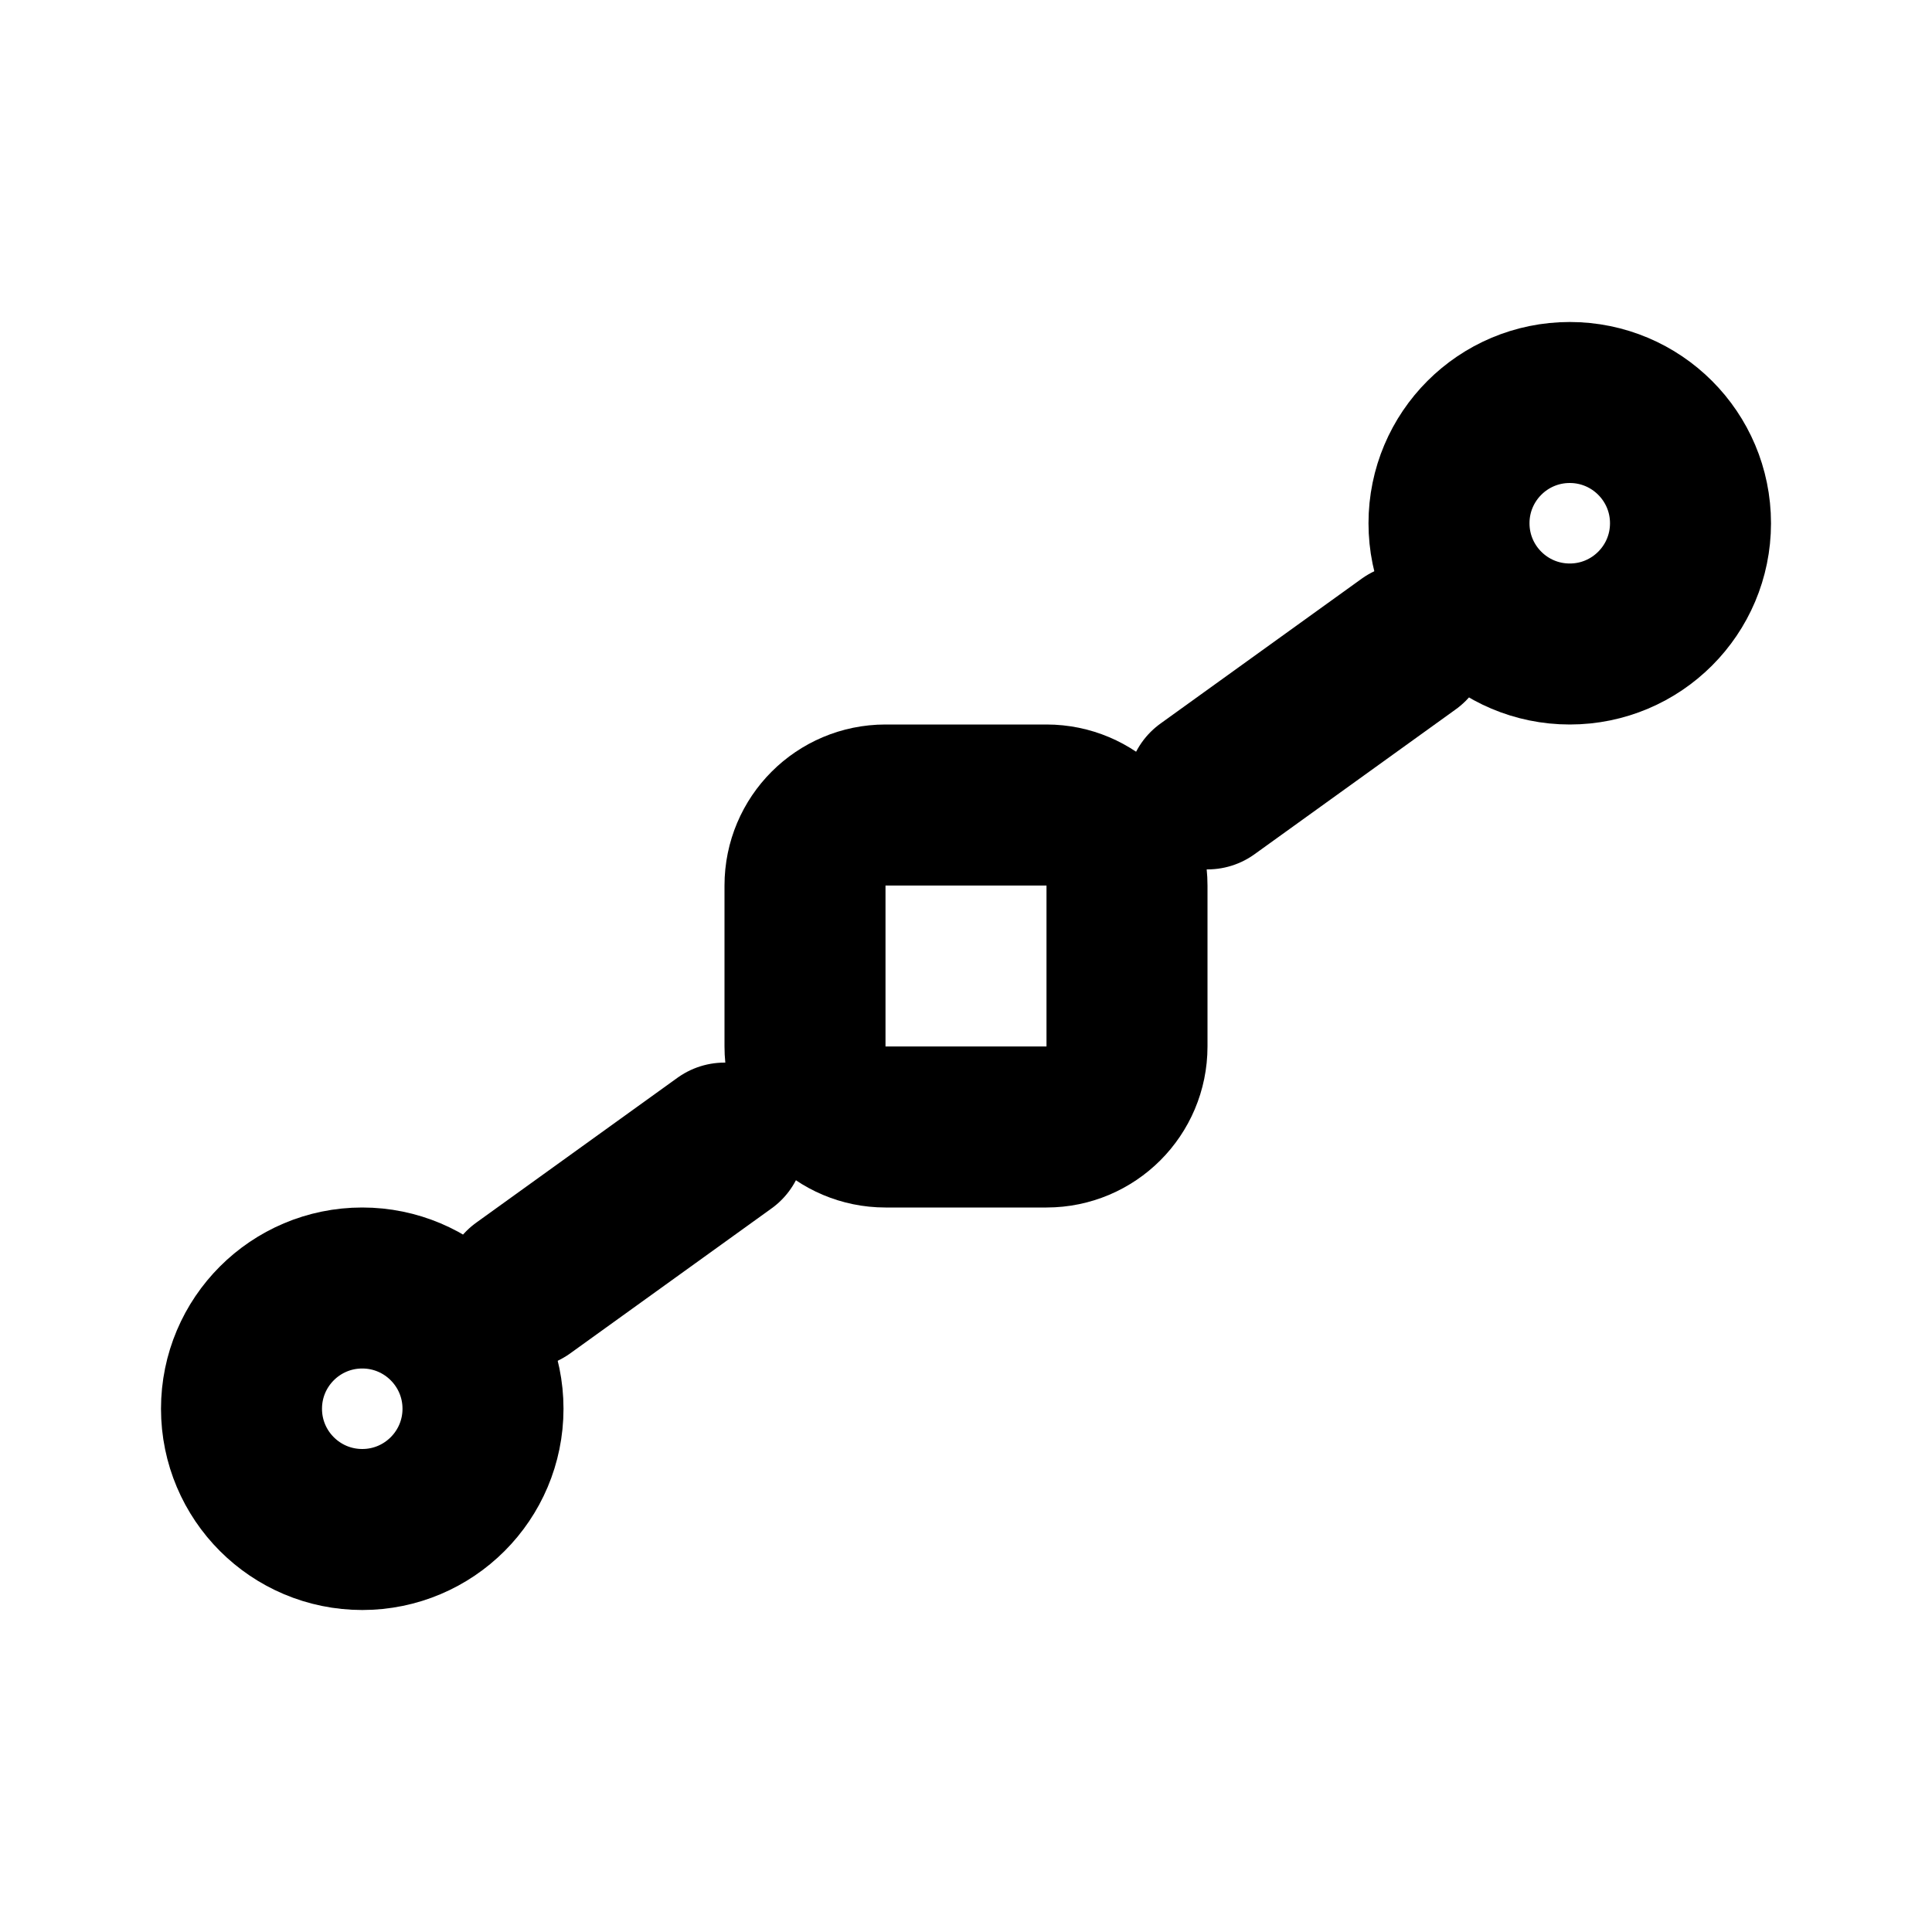
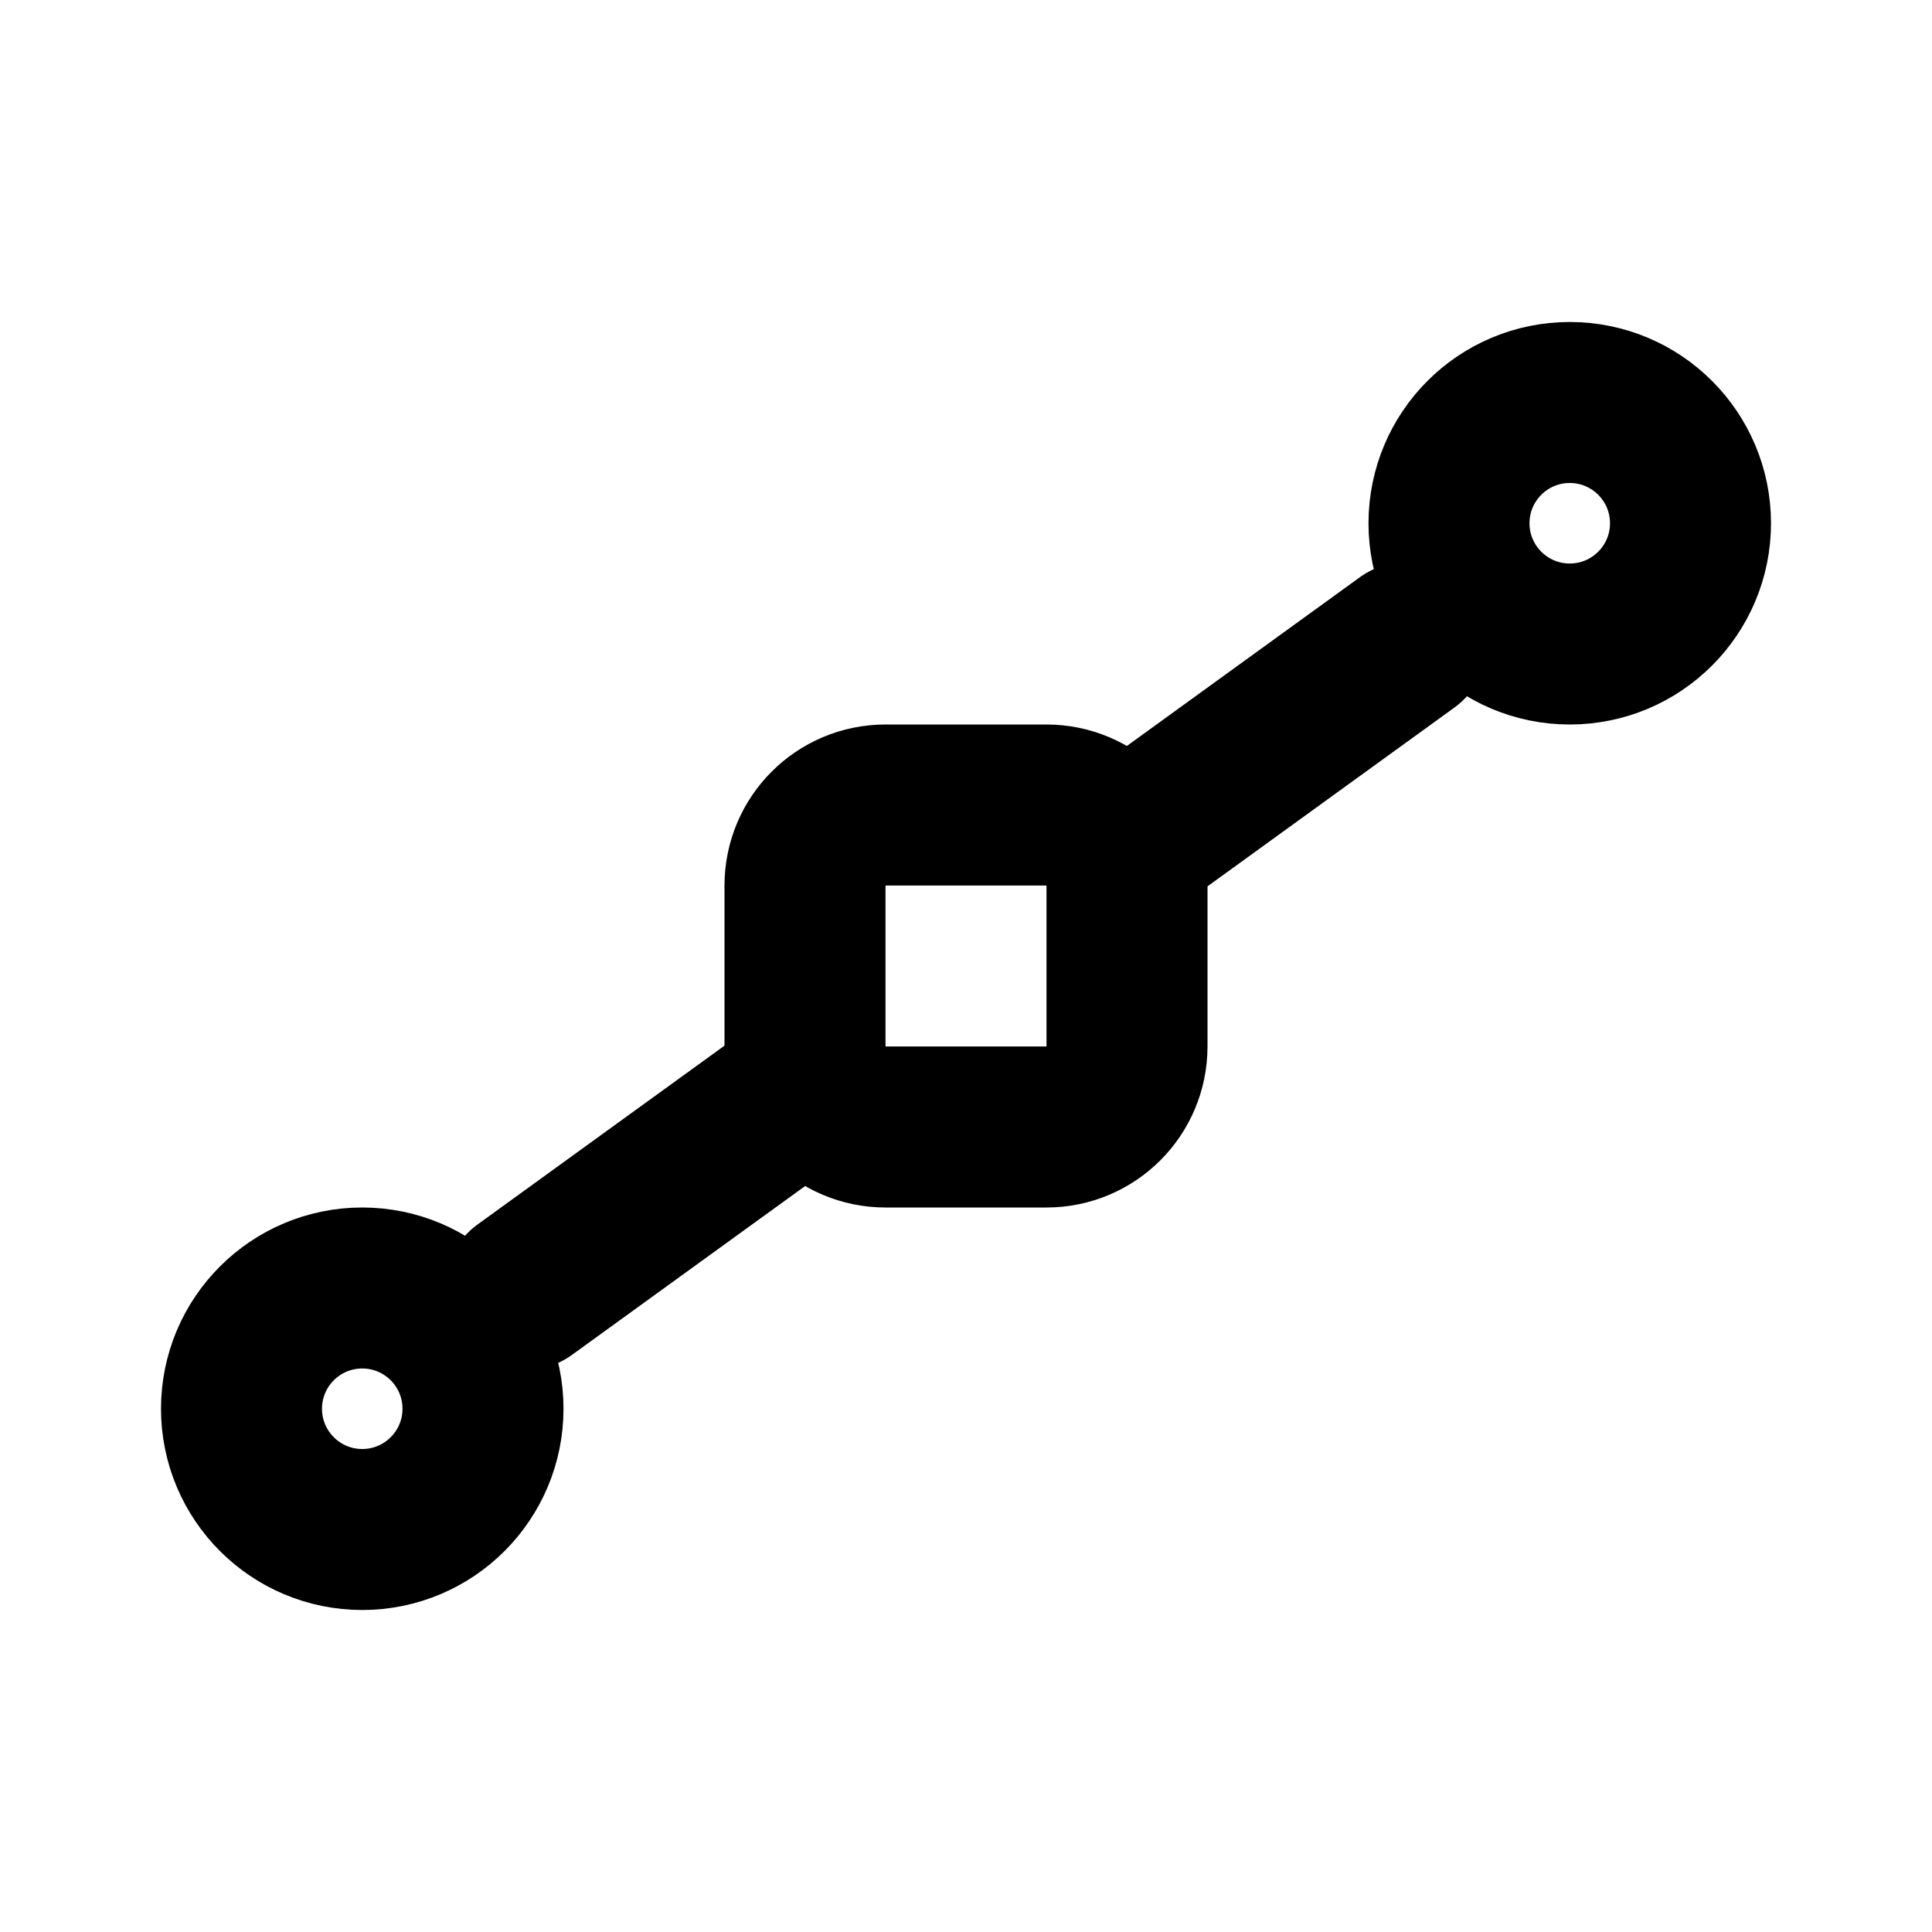
<svg xmlns="http://www.w3.org/2000/svg" width="24" height="24" viewBox="0 0 24 24" fill="none">
  <rect x="10" y="10" width="4" height="4" rx="1" stroke="currentColor" stroke-width="2" stroke-linecap="round" stroke-linejoin="round" />
  <circle cx="4.5" cy="17.5" r="1.5" stroke="currentColor" stroke-width="2" stroke-linecap="round" stroke-linejoin="round" />
  <circle cx="19.5" cy="6.5" r="1.5" stroke="currentColor" stroke-width="2" stroke-linecap="round" stroke-linejoin="round" />
-   <path d="M9 14.2L6.5 16M15 9.8L17.5 8" stroke="currentColor" stroke-width="2" stroke-linecap="round" stroke-linejoin="round" />
+   <path d="M10 13.5L6.52 16.02M14 10.5L17.48 7.98" stroke="currentColor" stroke-width="2" stroke-linecap="round" stroke-linejoin="round" />
</svg>
